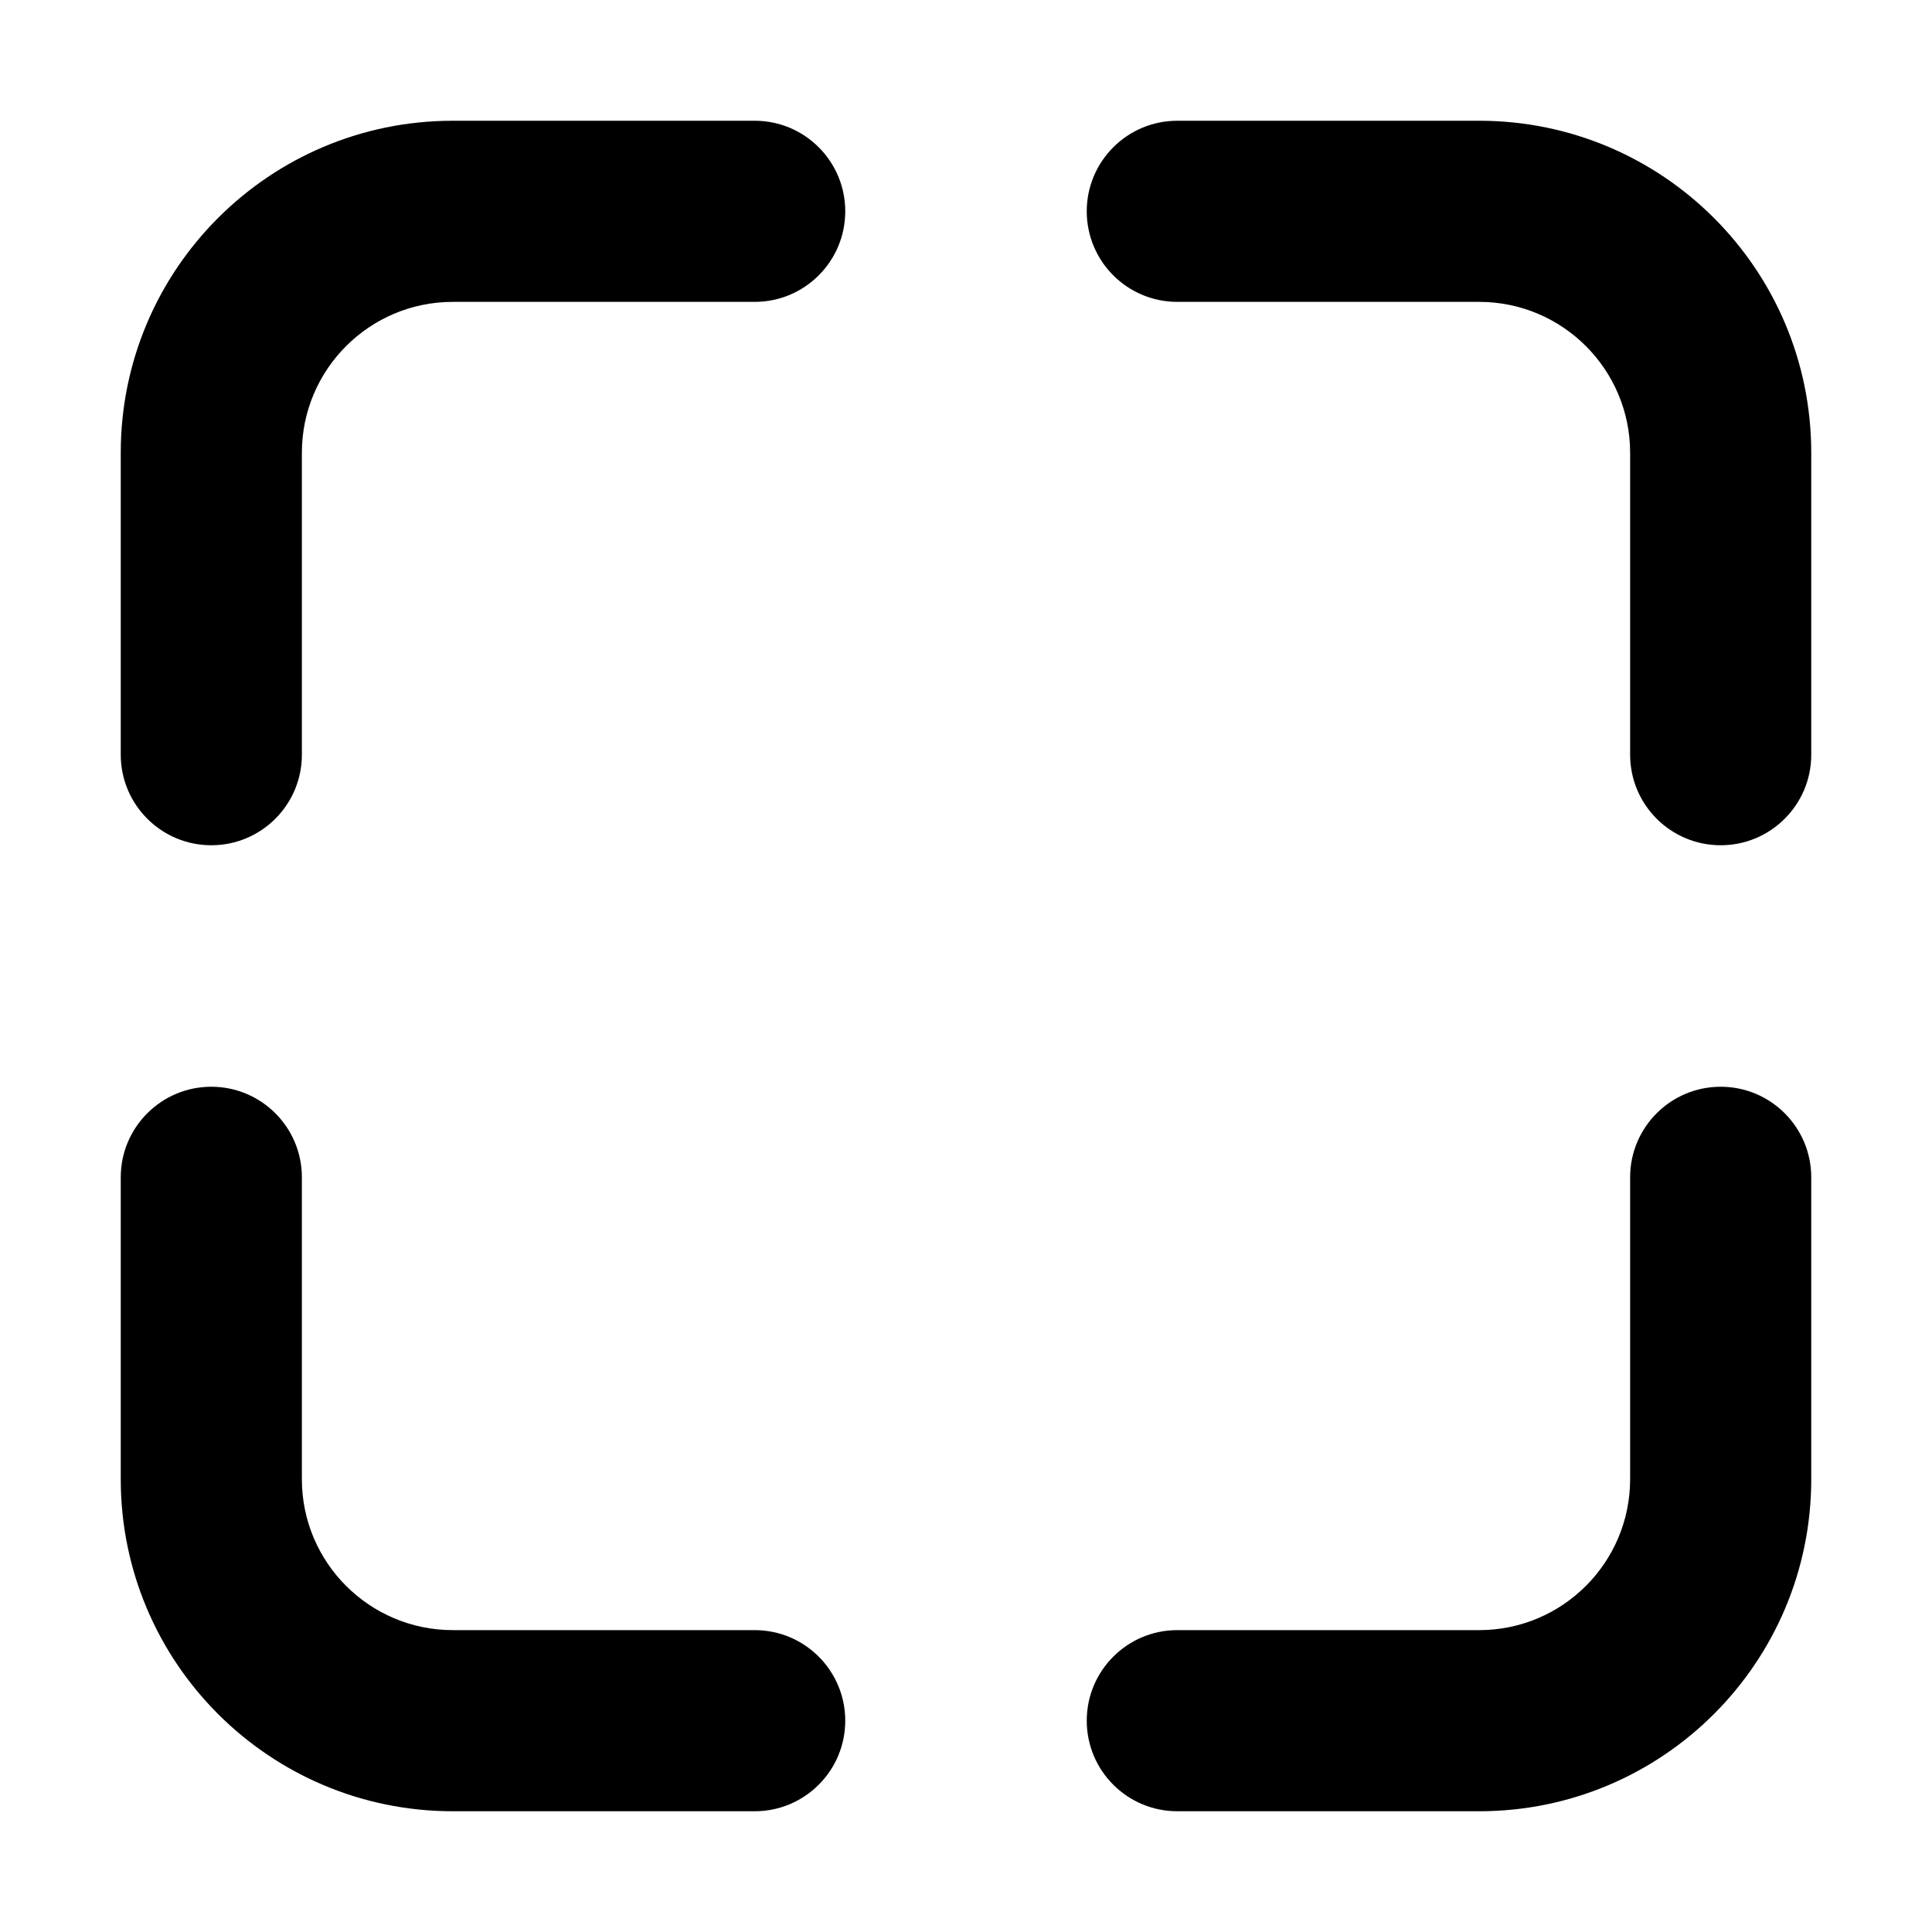
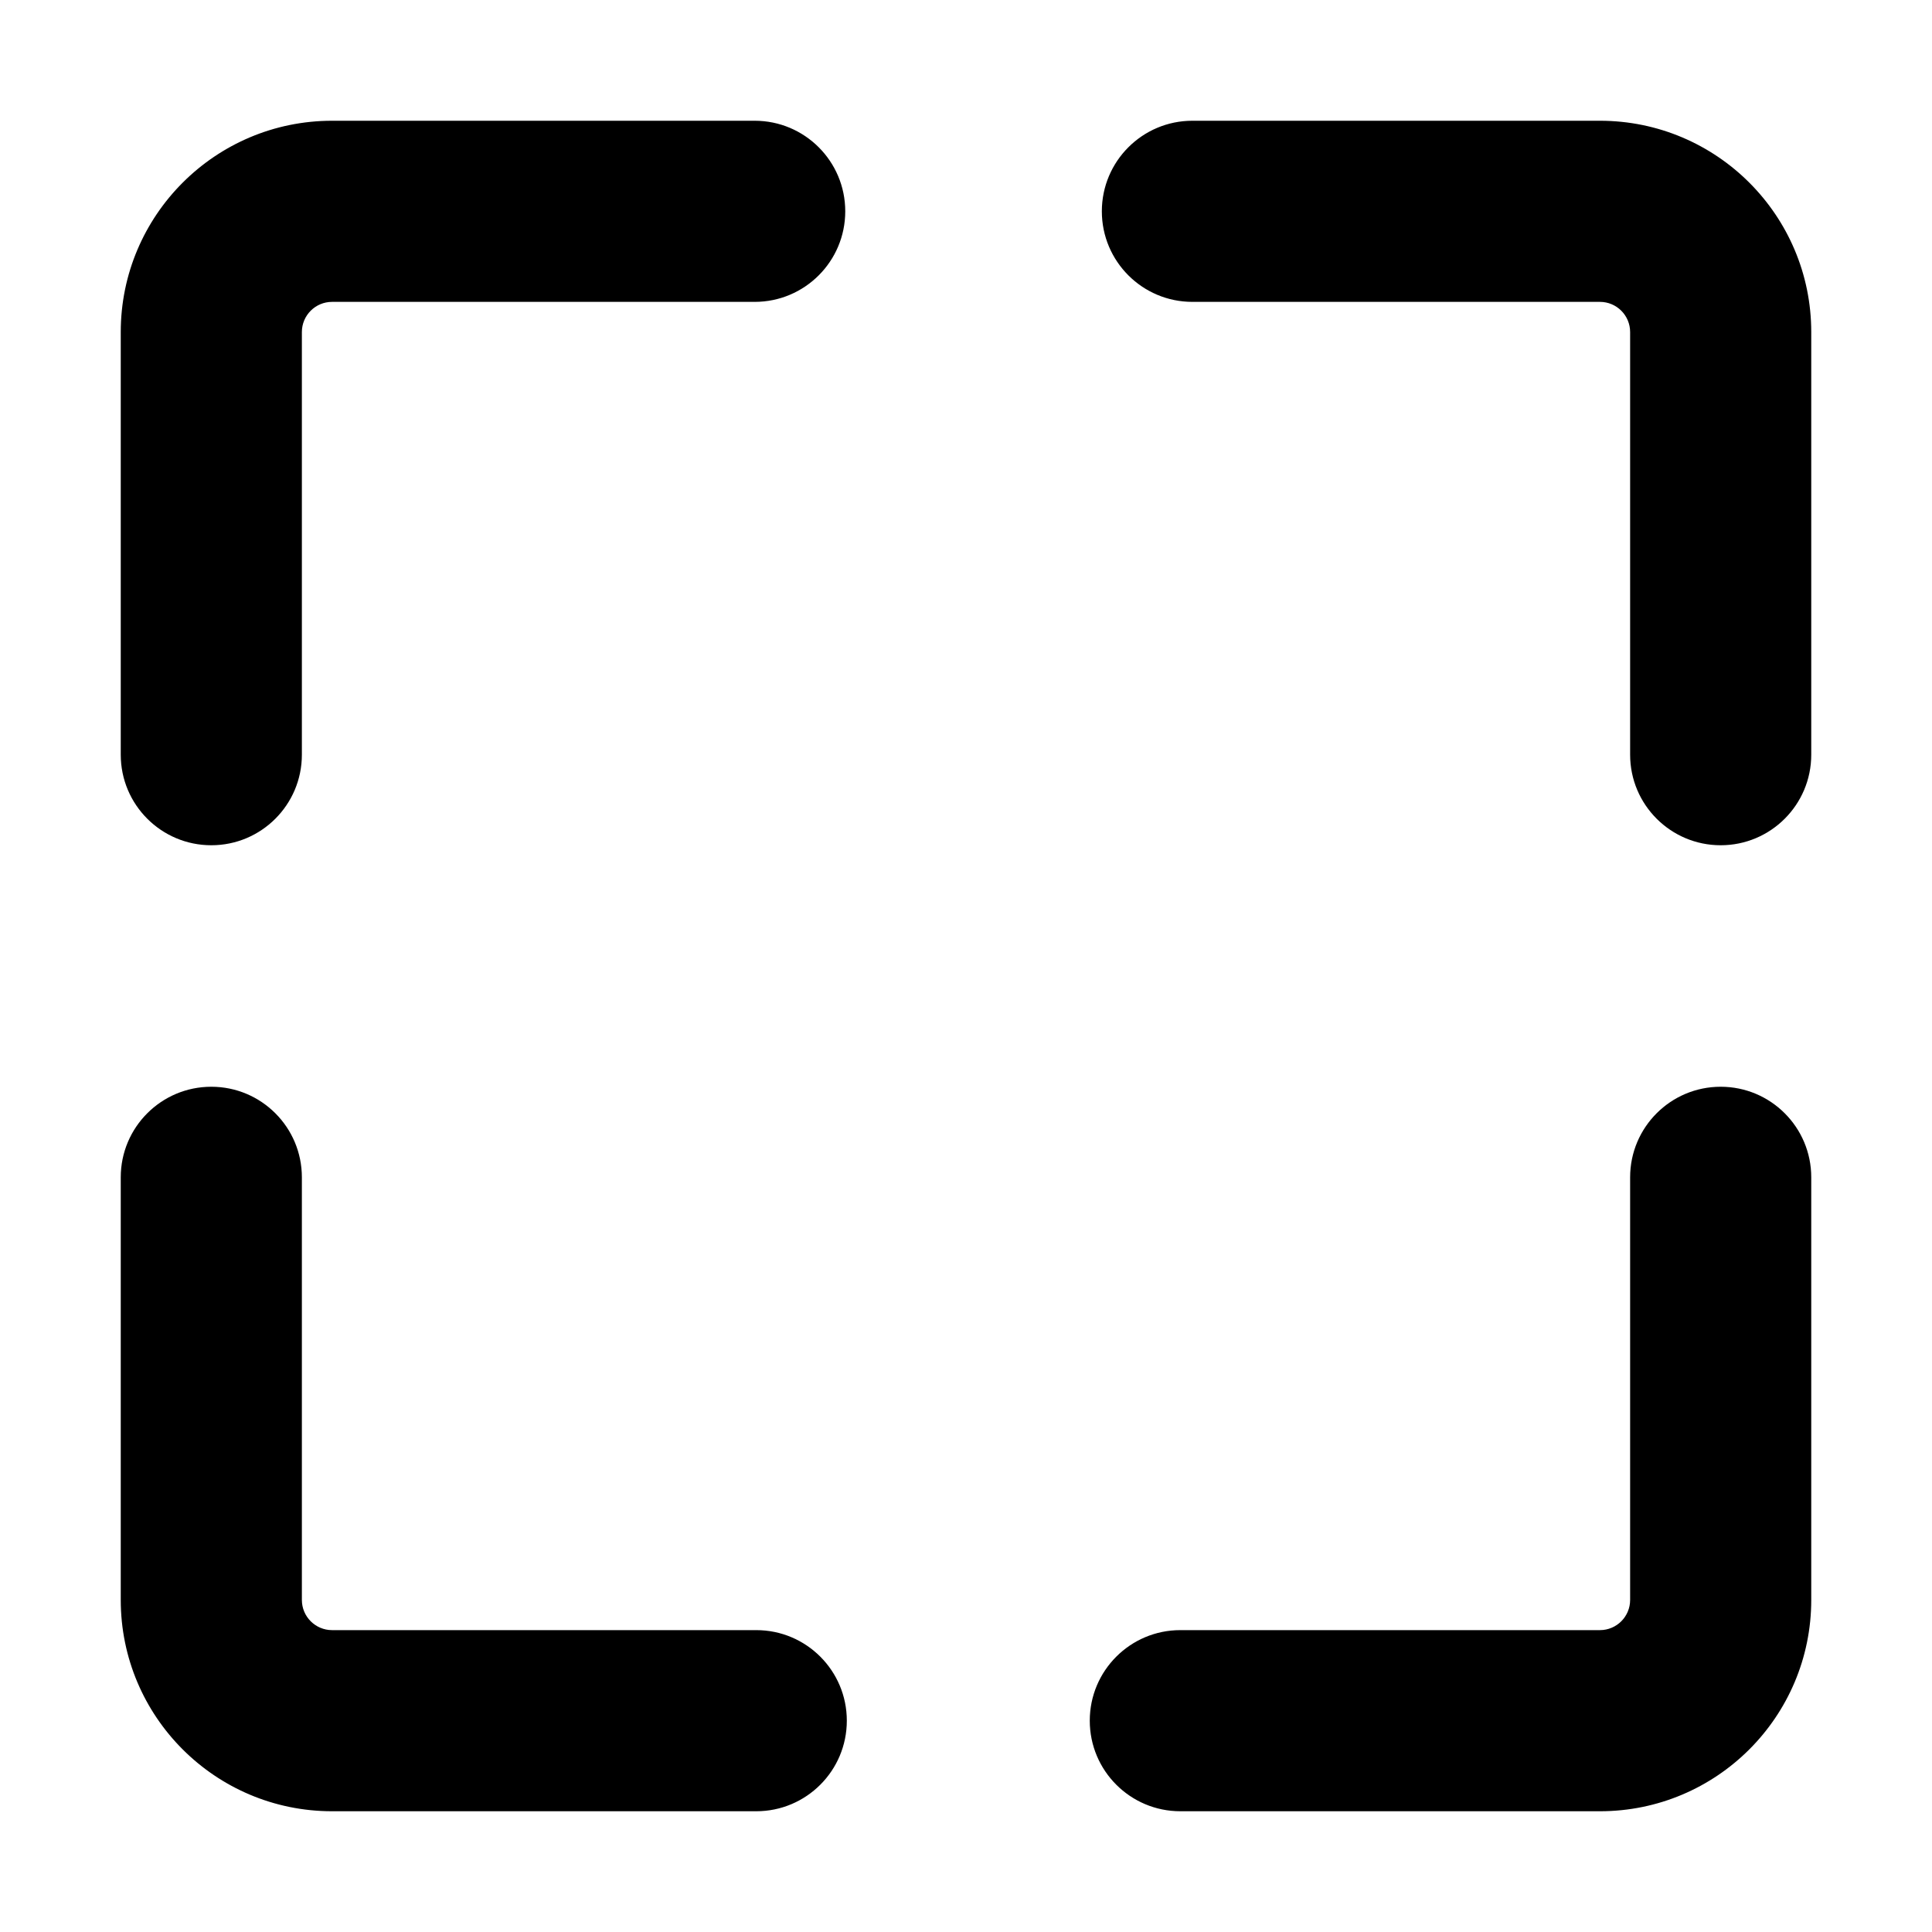
<svg xmlns="http://www.w3.org/2000/svg" fill="currentColor" class="ai" viewBox="0 0 16 16">
-   <path d="M2.5 3.75c0-.69.56-1.25 1.25-1.25h2.5a.75.75 0 0 0 0-1.5h-2.5A2.75 2.75 0 0 0 1 3.75v2.5a.75.75 0 0 0 1.5 0zm9.75-1.25c.69 0 1.25.56 1.25 1.25v2.5a.75.75 0 0 0 1.5 0v-2.5A2.75 2.75 0 0 0 12.25 1h-2.5a.75.75 0 0 0 0 1.5zM2.5 12.25c0 .69.56 1.25 1.25 1.25h2.5a.75.75 0 0 1 0 1.5h-2.5A2.75 2.75 0 0 1 1 12.25v-2.5a.75.75 0 0 1 1.5 0zm11 0c0 .69-.56 1.25-1.25 1.25h-2.5a.75.75 0 0 0 0 1.5h2.5A2.75 2.75 0 0 0 15 12.25v-2.5a.75.75 0 0 0-1.5 0z" />
+   <path d="M1 13.25v-3.5a.75.75 0 0 1 1.5 0v3.5c0 .138.112.25.25.25h3.513a.75.75 0 0 1 0 1.5H2.75A1.75 1.75 0 0 1 1 13.25m12.5 0v-3.5a.75.75 0 0 1 1.5 0v3.5A1.75 1.75 0 0 1 13.25 15H9.775a.75.75 0 0 1 0-1.5h3.475a.25.25 0 0 0 .25-.25M1 6.25v-3.5C1 1.784 1.784 1 2.75 1h3.5a.75.75 0 0 1 0 1.5h-3.5a.25.25 0 0 0-.25.25v3.5a.75.75 0 0 1-1.5 0m12.5 0v-3.5a.25.25 0 0 0-.25-.25H9.875a.75.75 0 0 1 0-1.5h3.375c.966 0 1.75.784 1.75 1.75v3.5a.75.75 0 0 1-1.5 0" />
</svg>
